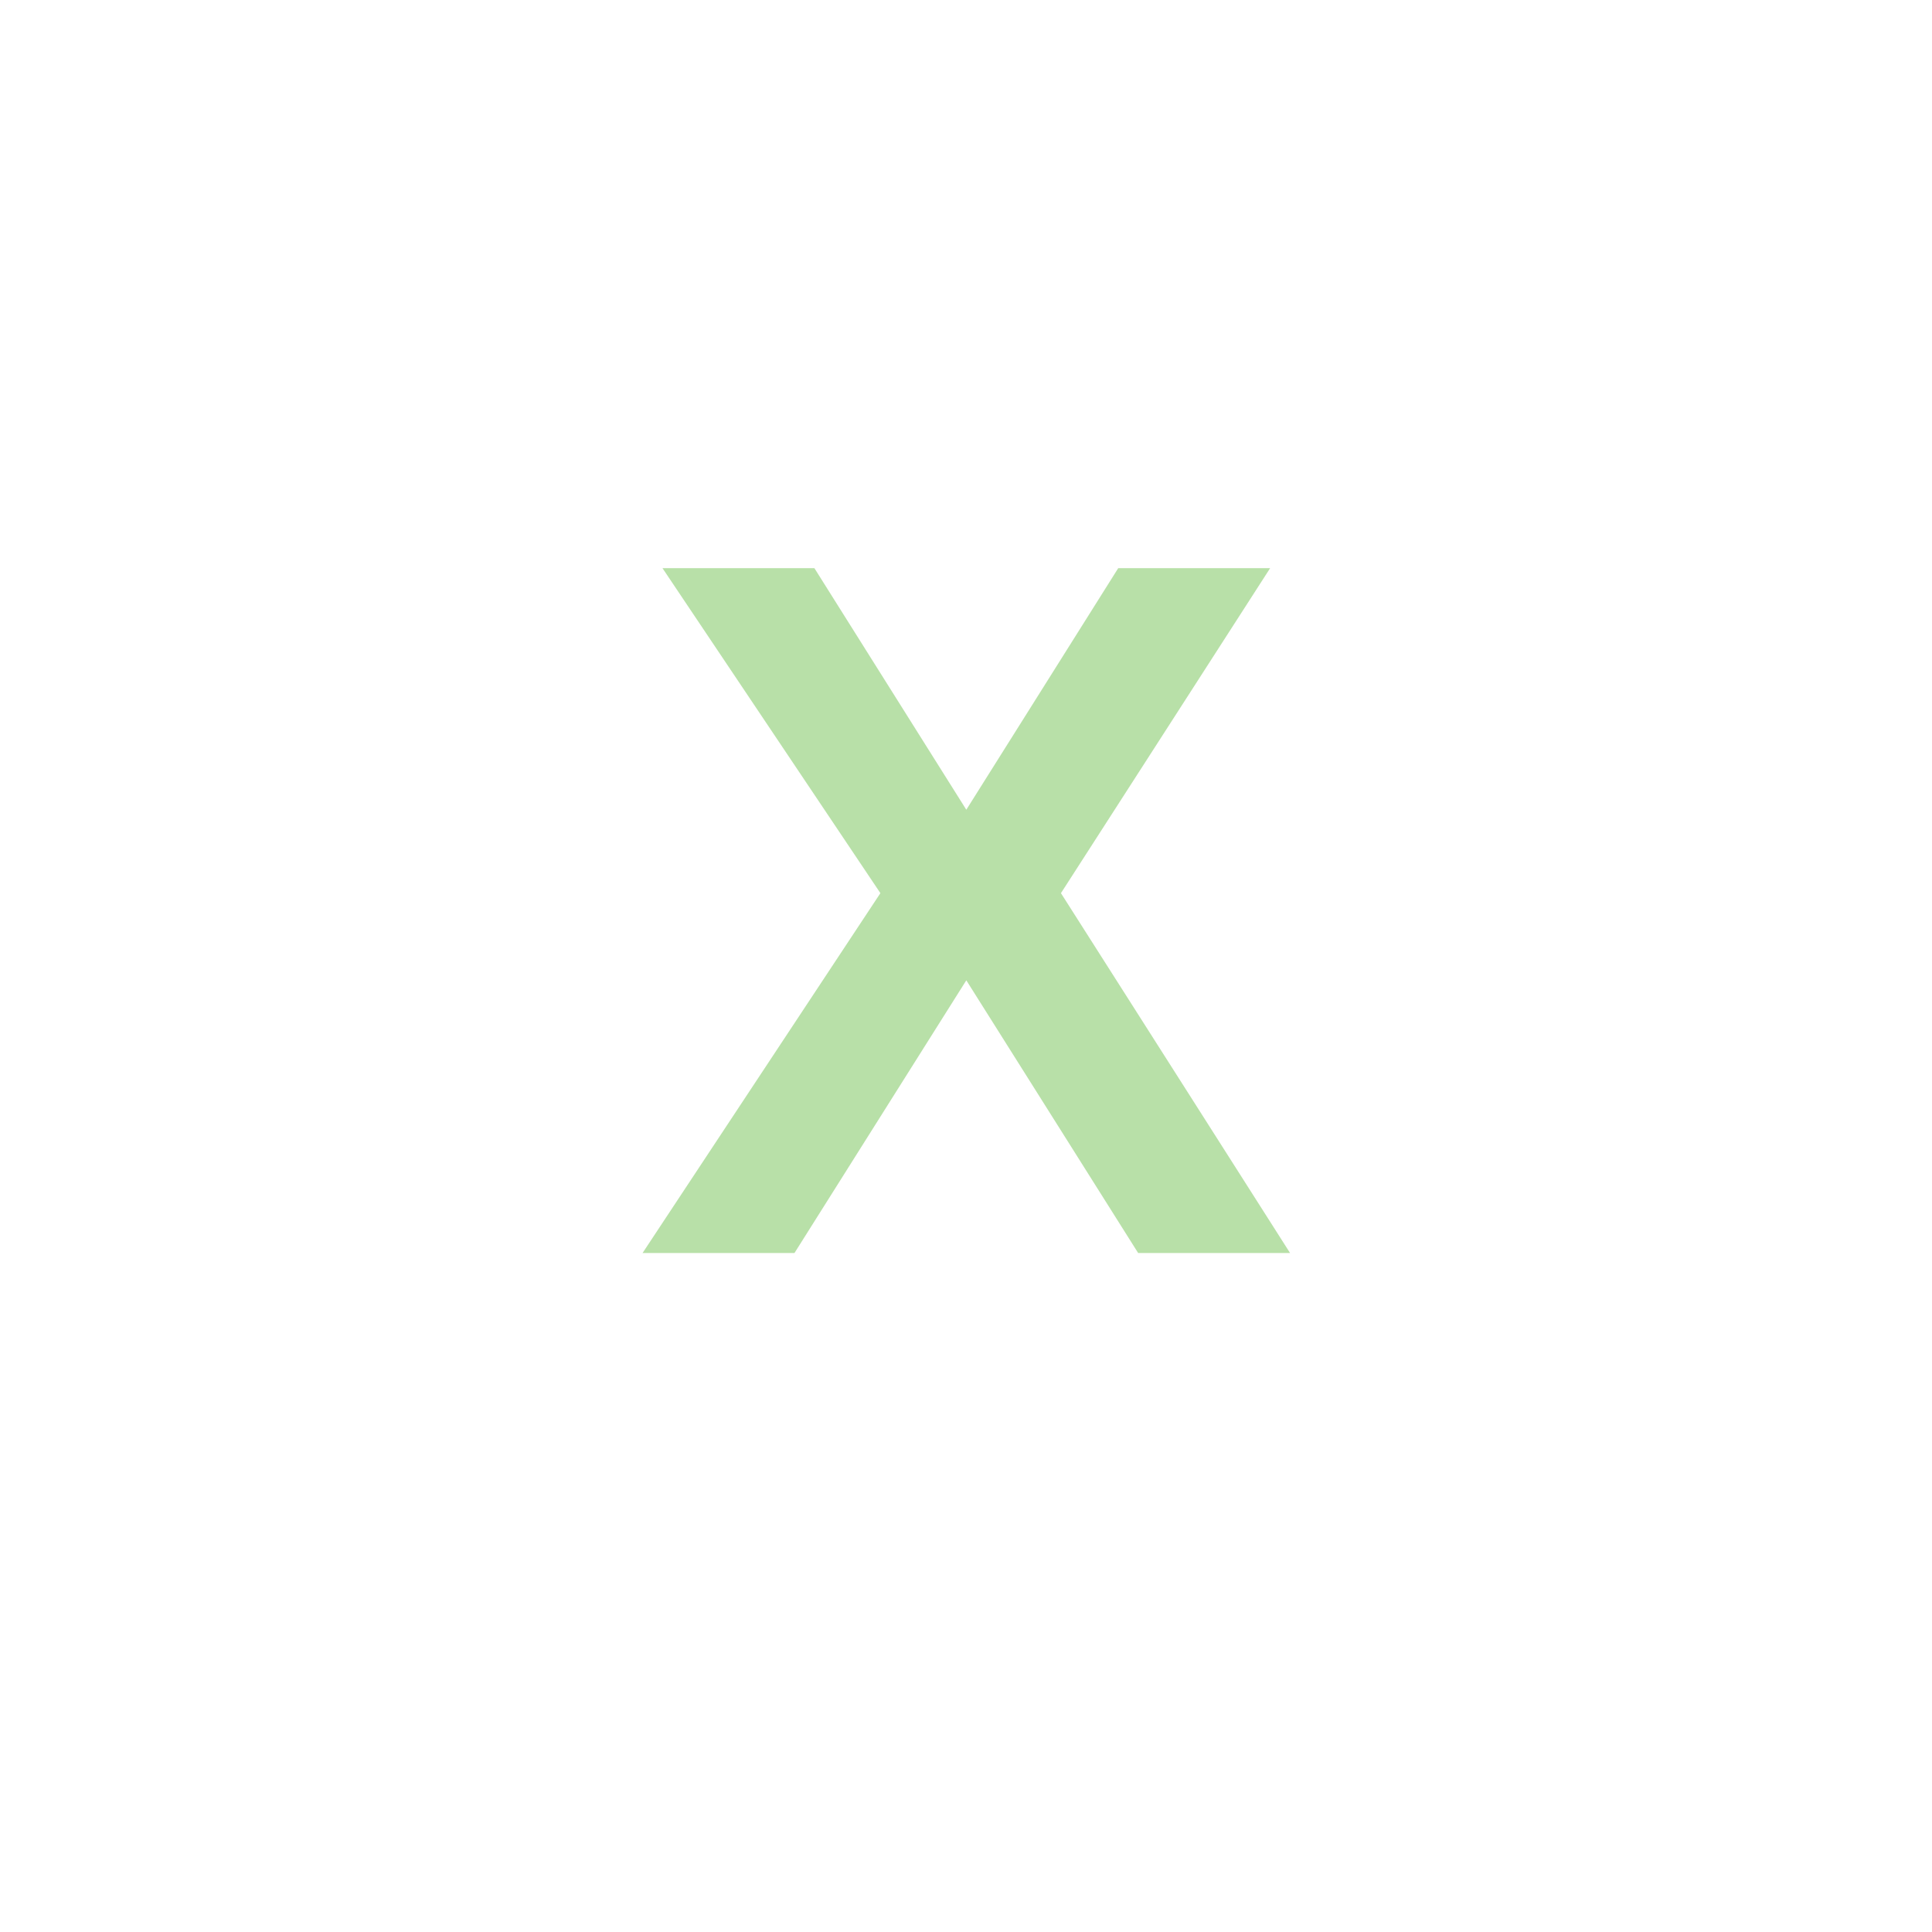
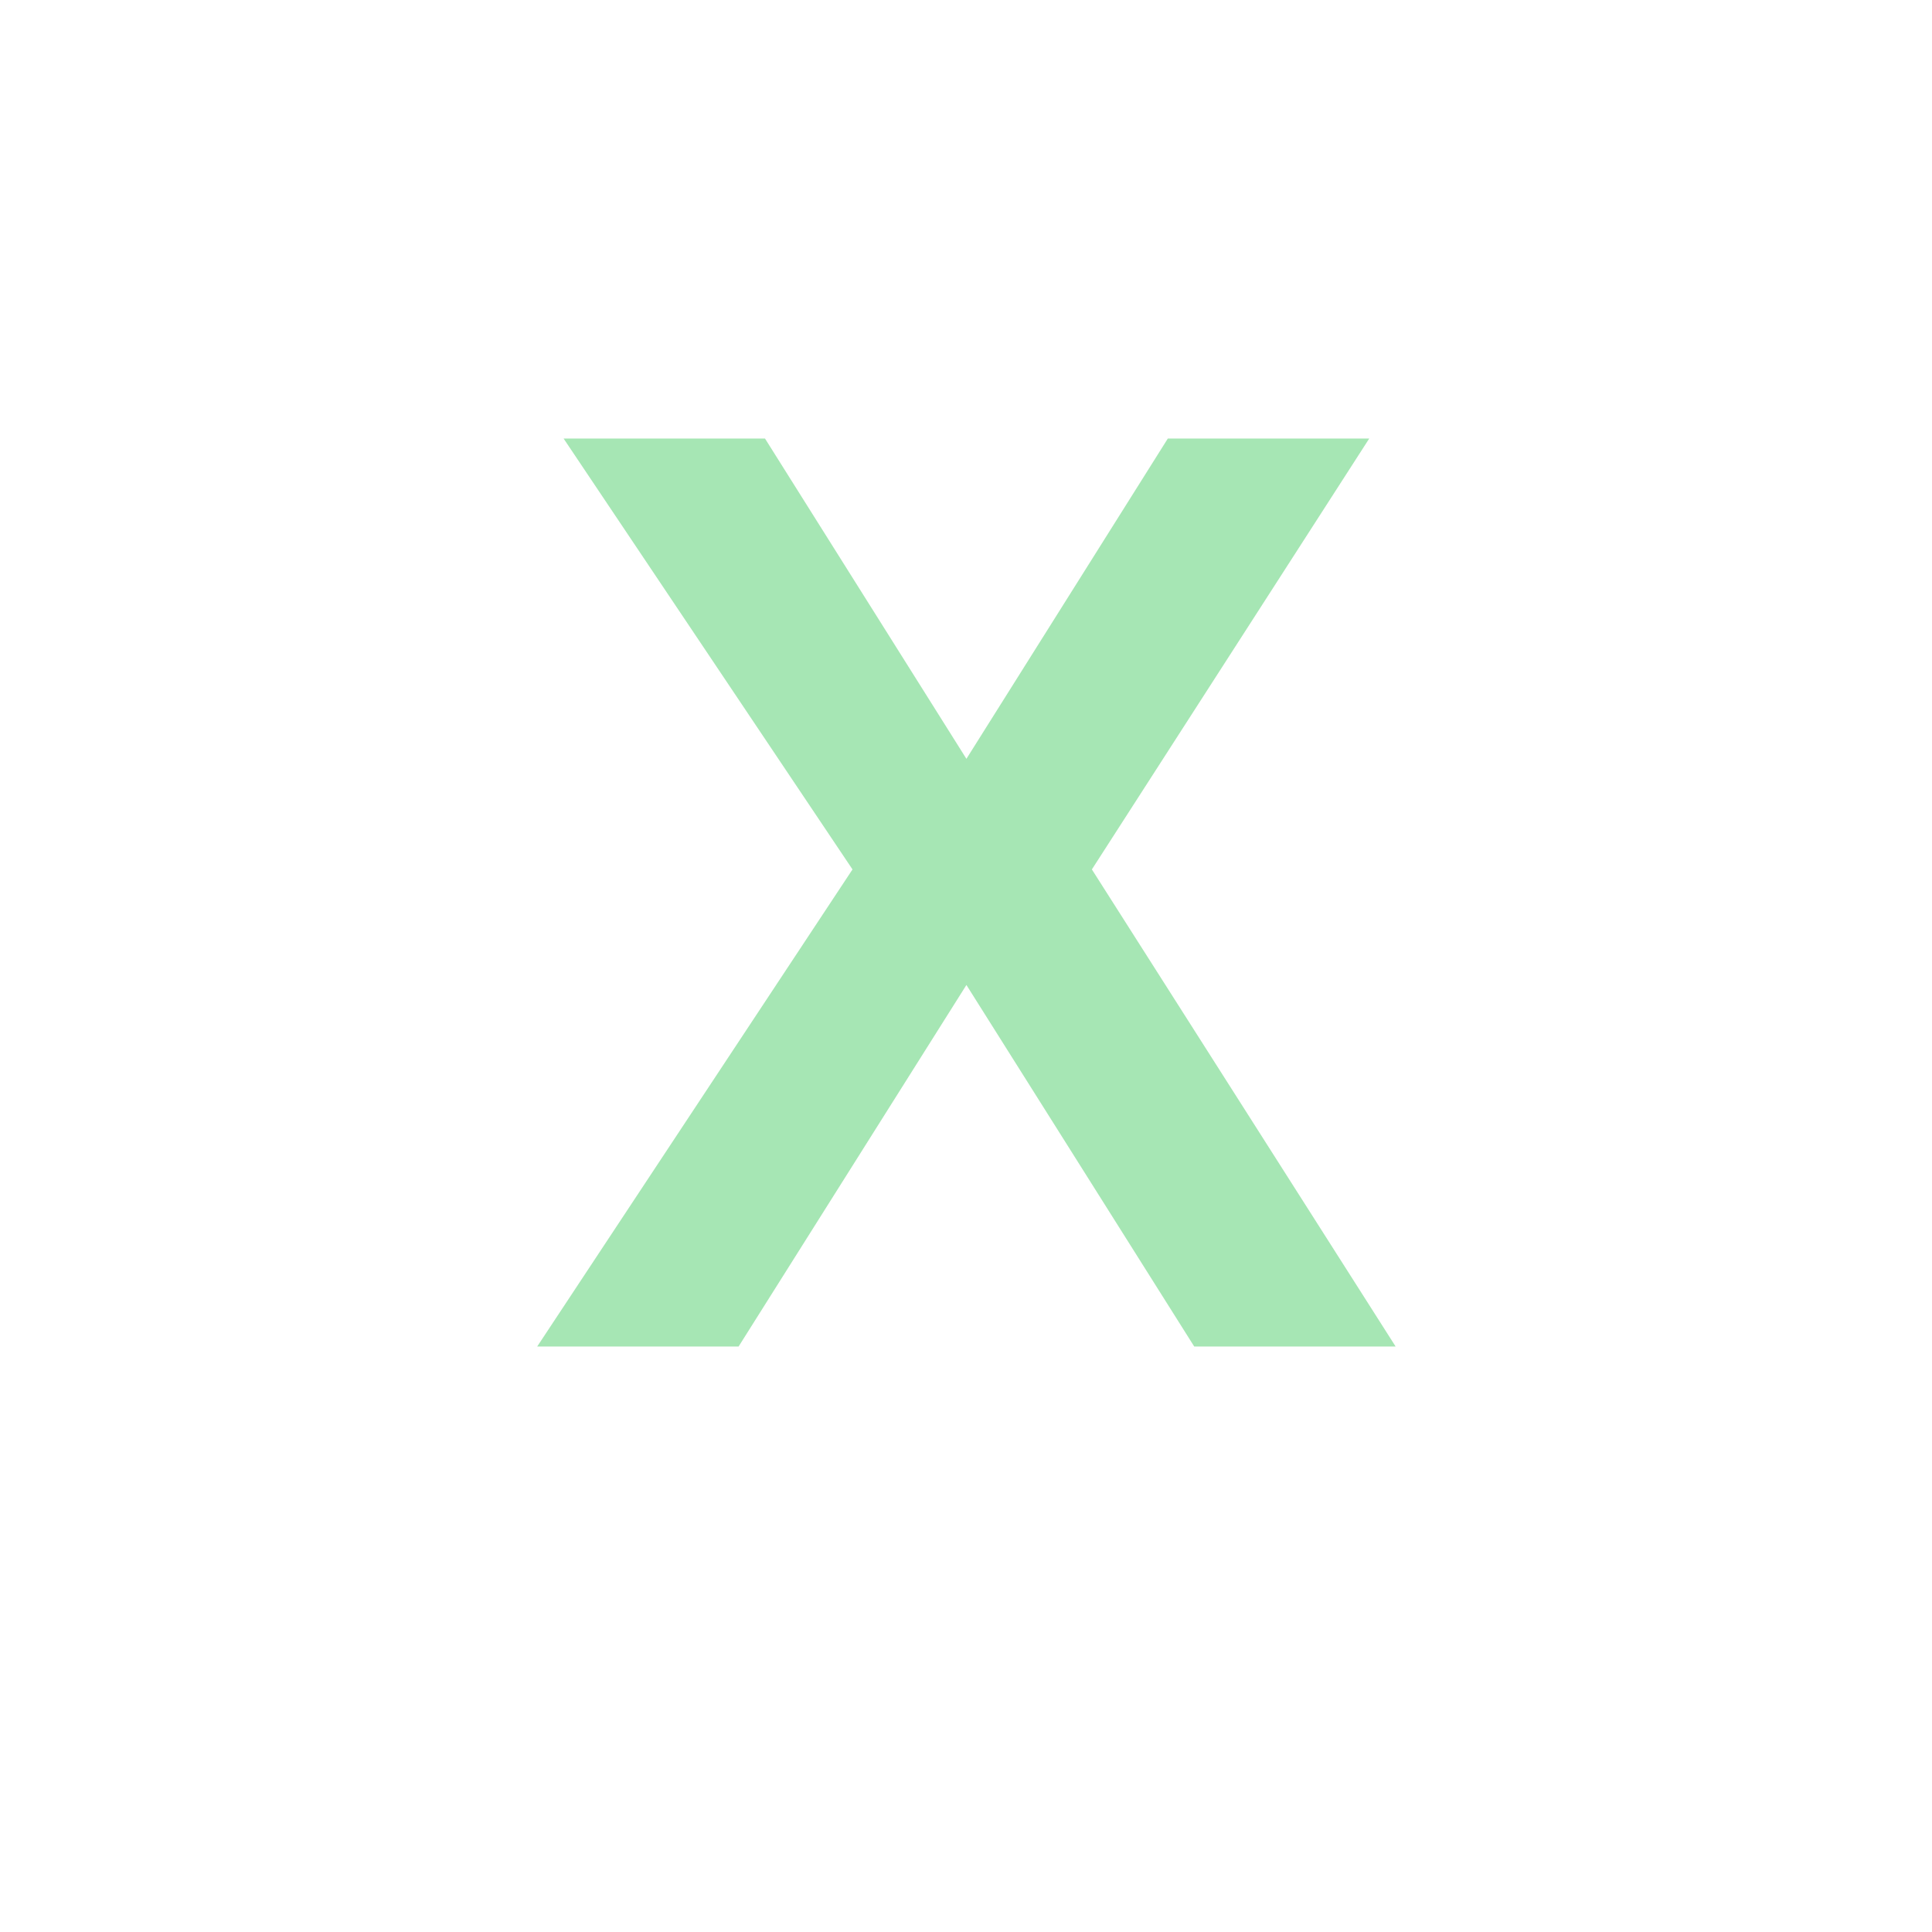
<svg xmlns="http://www.w3.org/2000/svg" viewBox="0 0 32 32">
-   <g transform="translate(16,16) scale(1.32)">
-     <text x="0" y="3.6" text-anchor="middle" font-family="Segoe UI, Arial, sans-serif" font-weight="800" font-size="12.5" fill="#B8E0A8" stroke="#B8E0A8" stroke-width="0" paint-order="stroke fill">X</text>
+   <g transform="translate(16,16) scale(1.75)">
+     <text x="0" y="3.6" text-anchor="middle" font-family="Segoe UI, Arial, sans-serif" font-weight="800" font-size="12.5" fill="#A6E6B4" stroke="#A6E6B4" stroke-width="0" paint-order="stroke fill">X</text>
  </g>
</svg>
